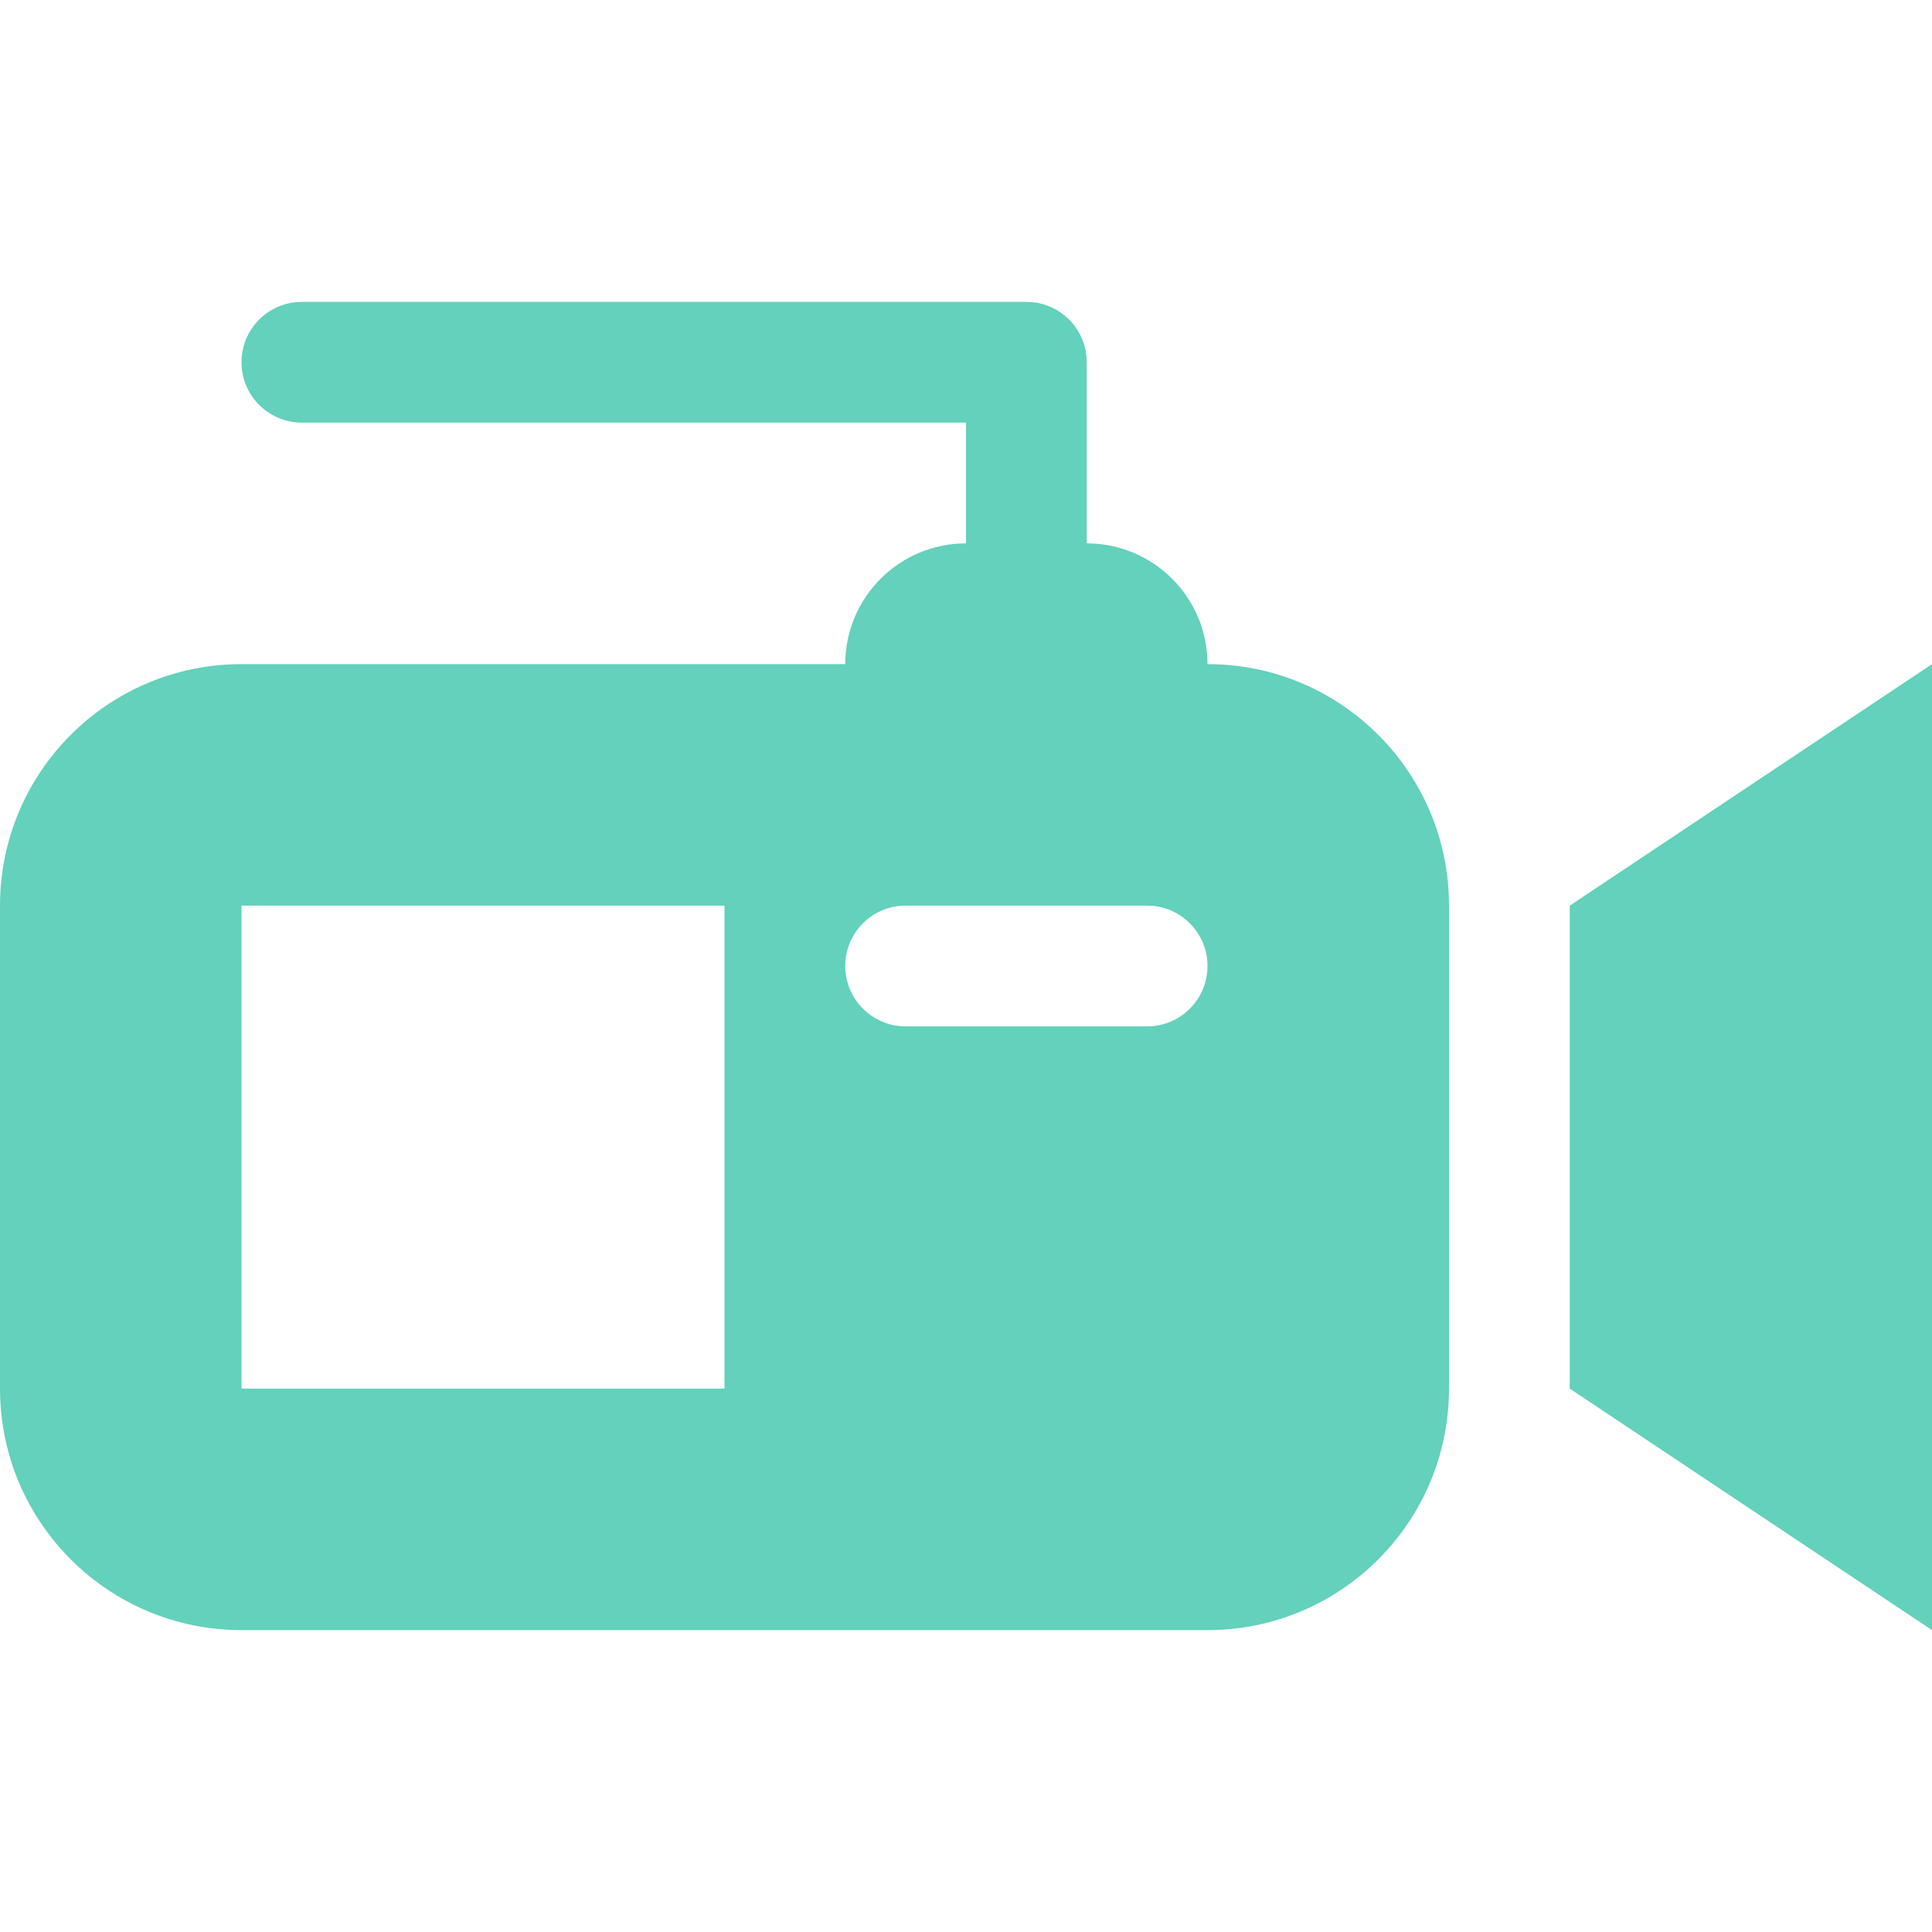
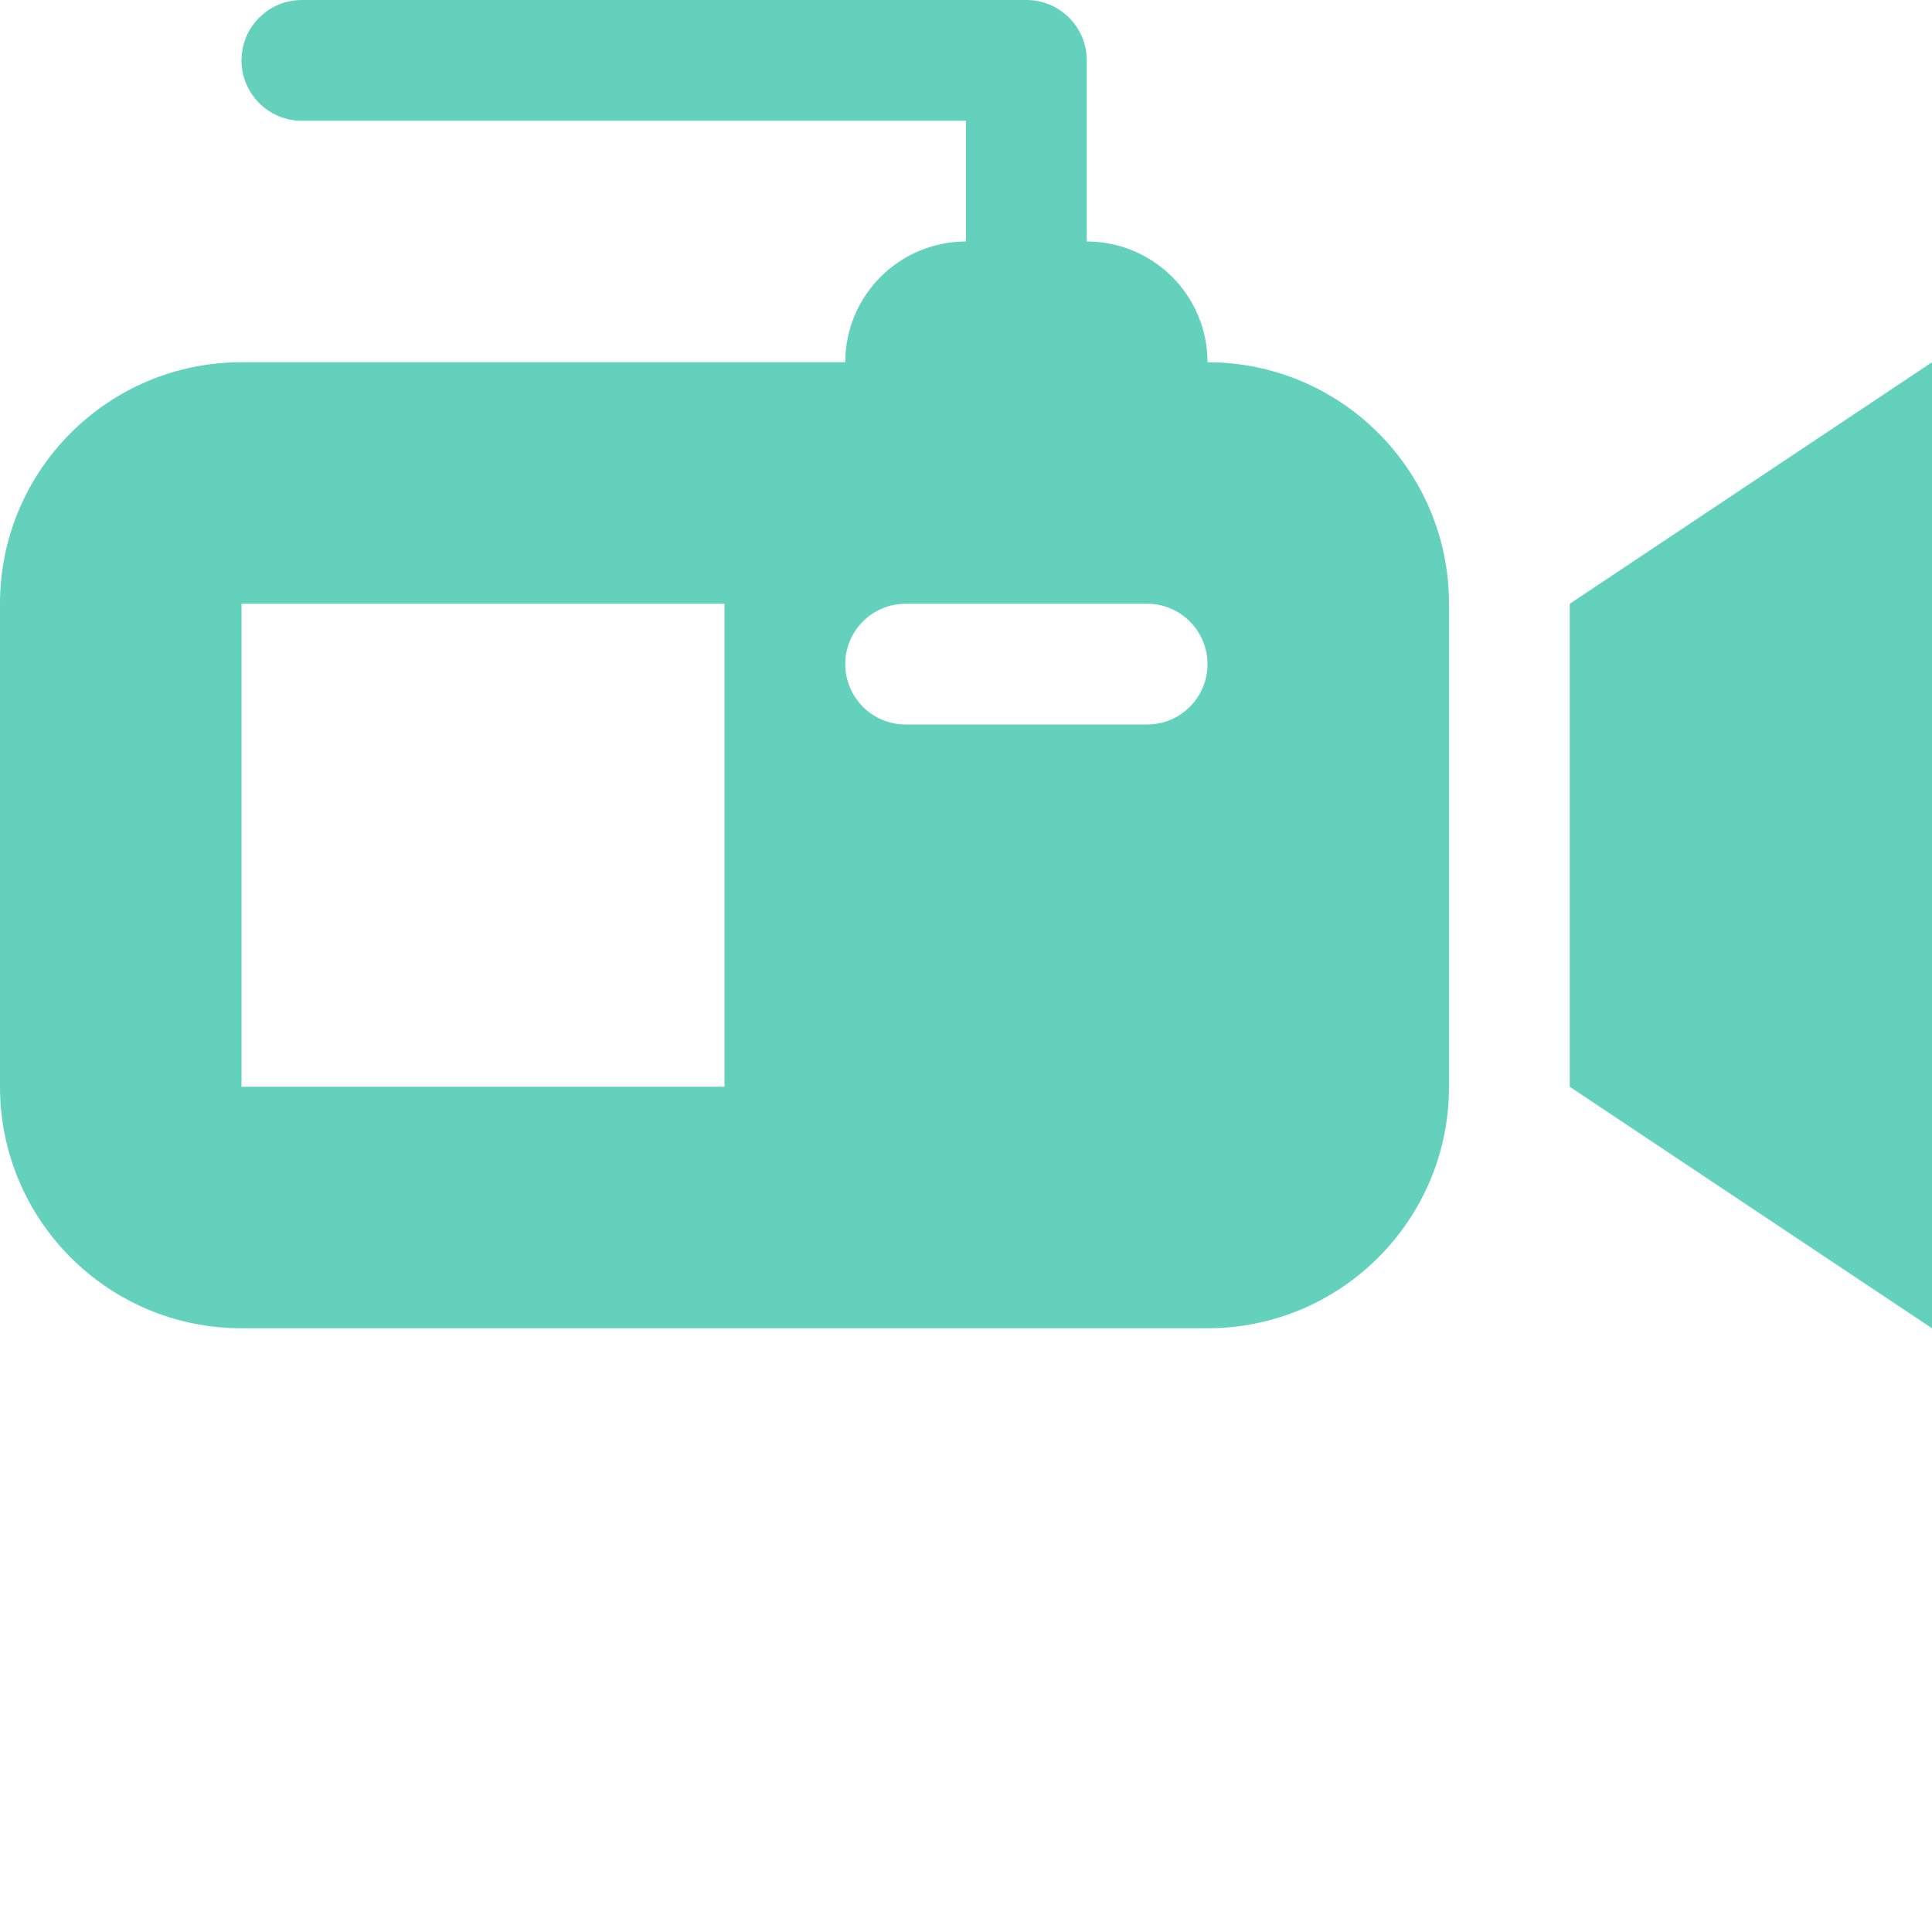
- <svg xmlns="http://www.w3.org/2000/svg" fill="#63d1bb" width="32" height="32" viewBox="0 0 32 32">
+ <svg xmlns="http://www.w3.org/2000/svg" fill="#63d1bb" width="32" height="32" viewBox="0 5 32 32">
  <path d="M26 15l6-4v16l-6-4v-8zm-2 0v8a4 4 0 0 1-4 4H4a4 4 0 0 1-4-4v-8a4 4 0 0 1 4-4h10a2 2 0 0 1 2-2V7H5a1 1 0 1 1 0-2h12a1 1 0 0 1 1 1v3a2 2 0 0 1 2 2 4 4 0 0 1 4 4zm-12 0H4v8h8v-8zm8 1a1 1 0 0 0-1-1h-4a1 1 0 1 0 0 2h4a1 1 0 0 0 1-1z" />
</svg>
